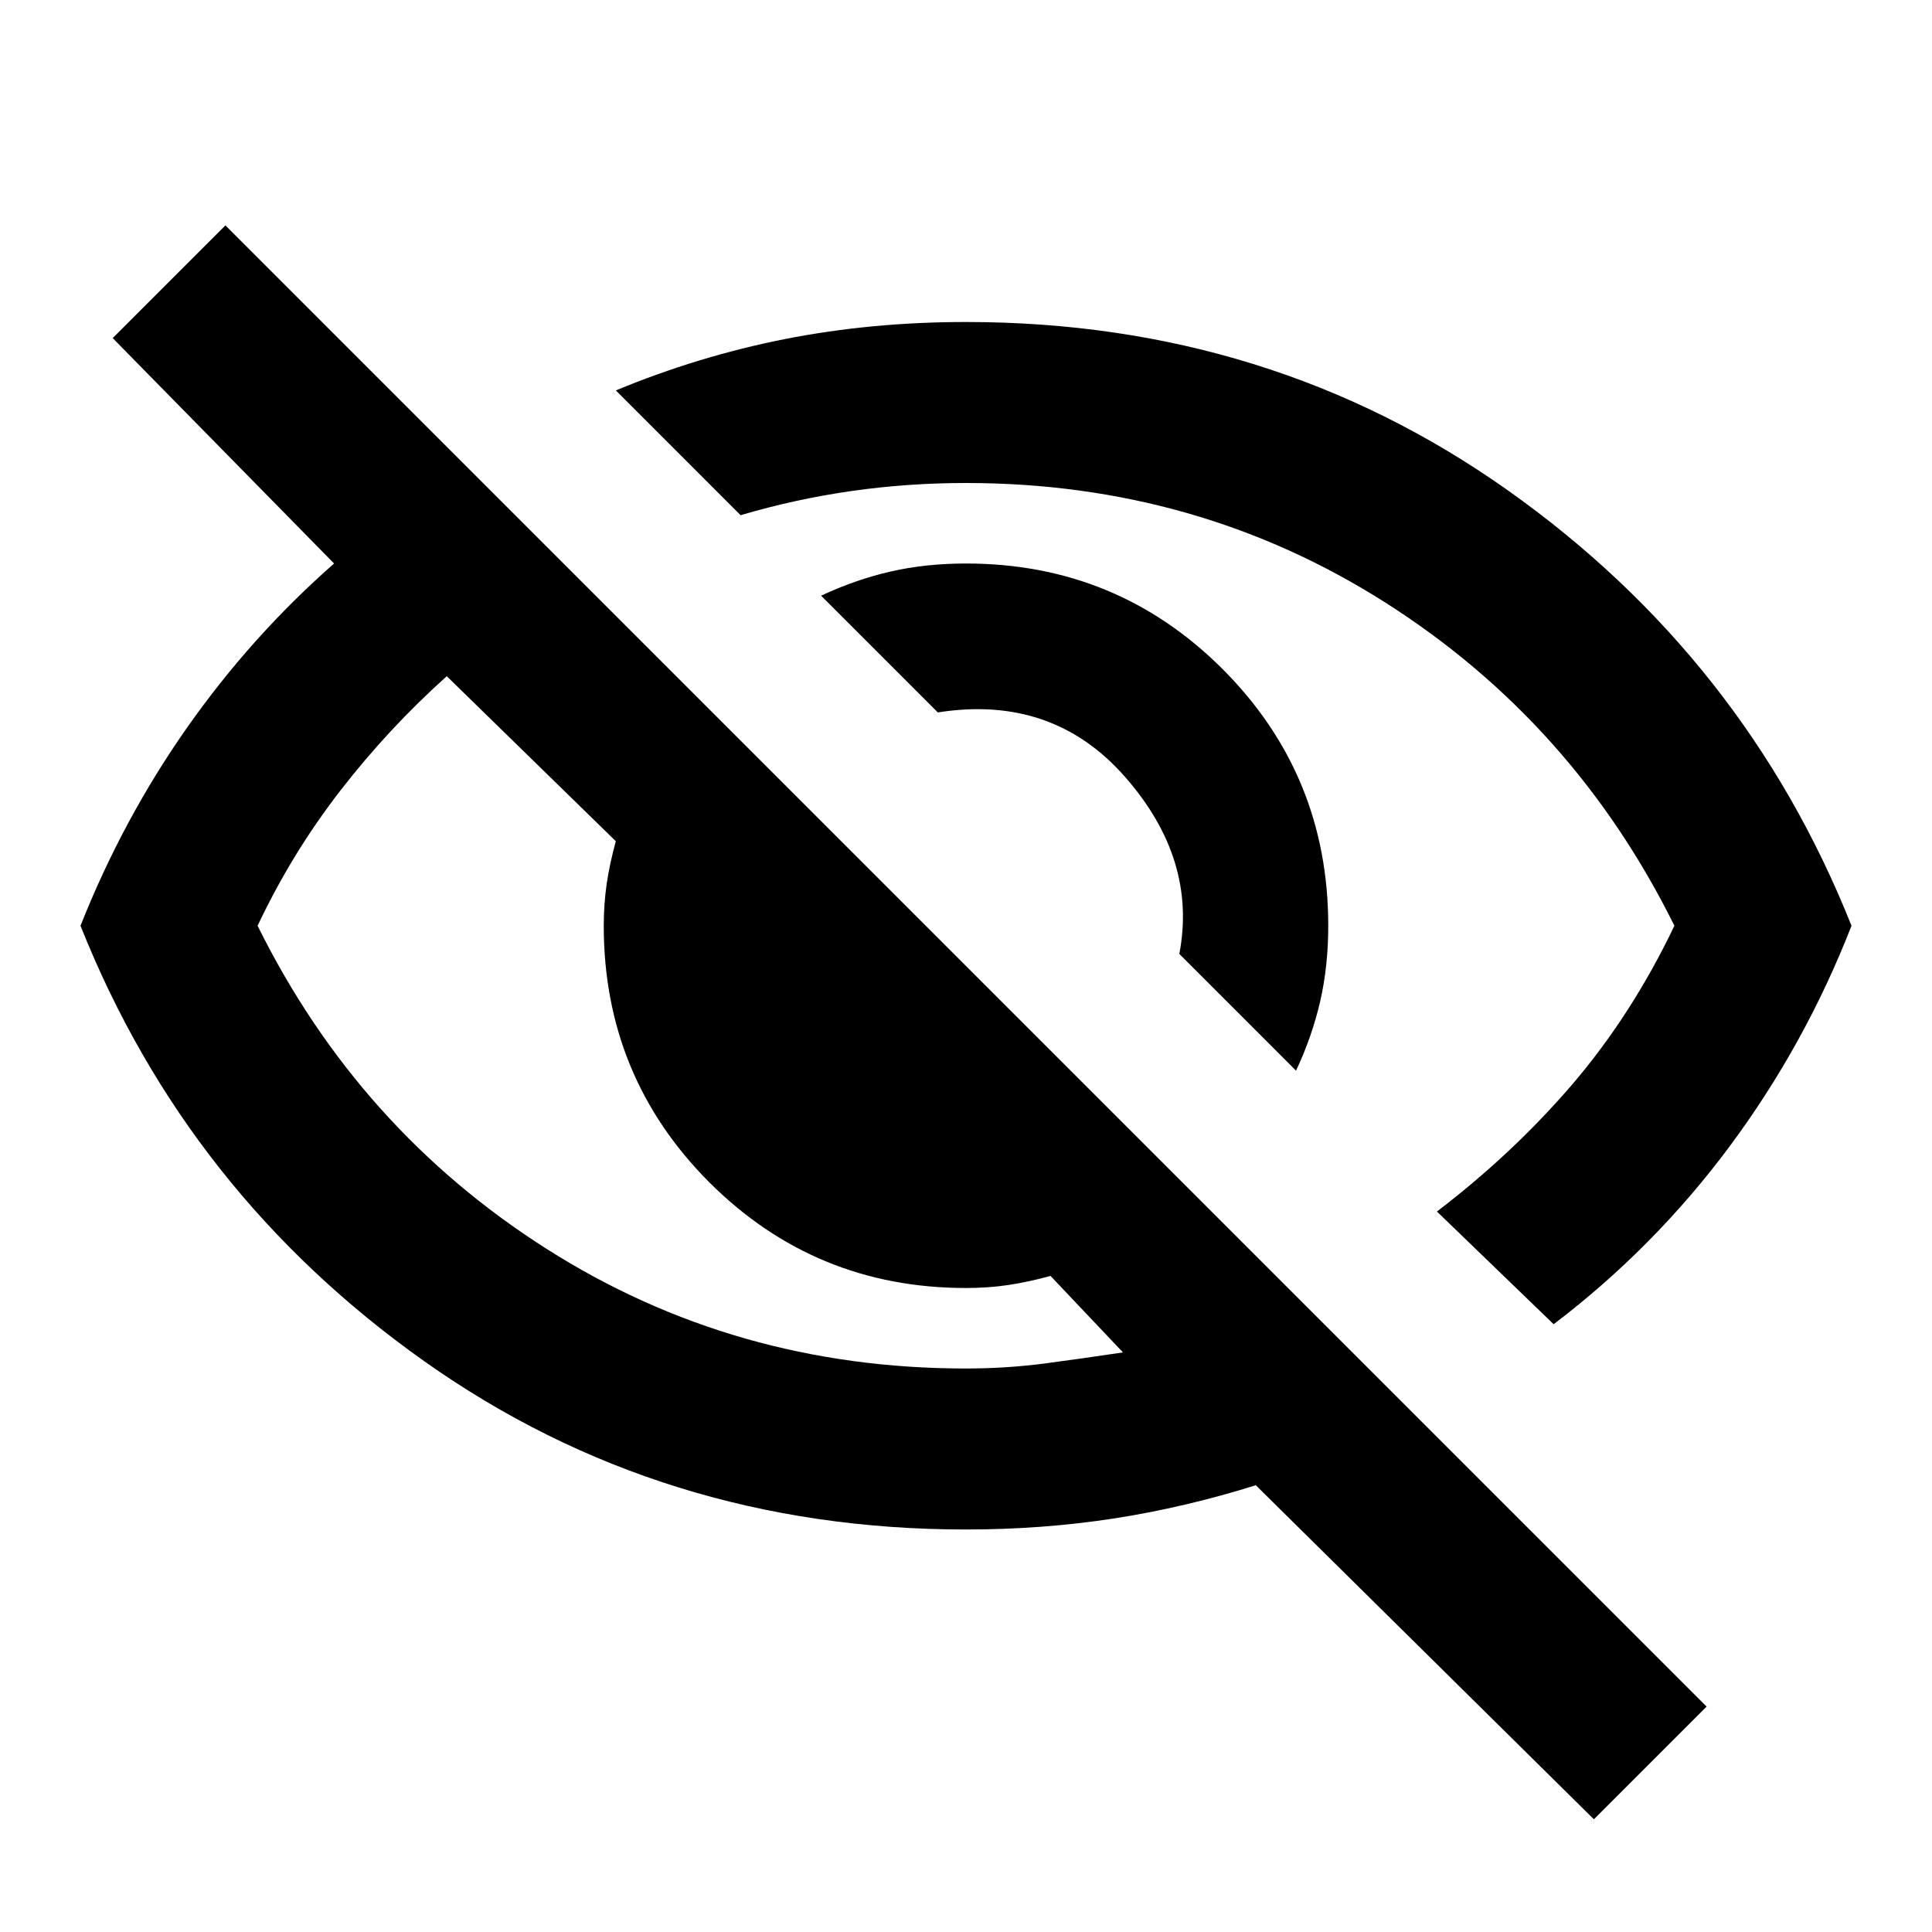
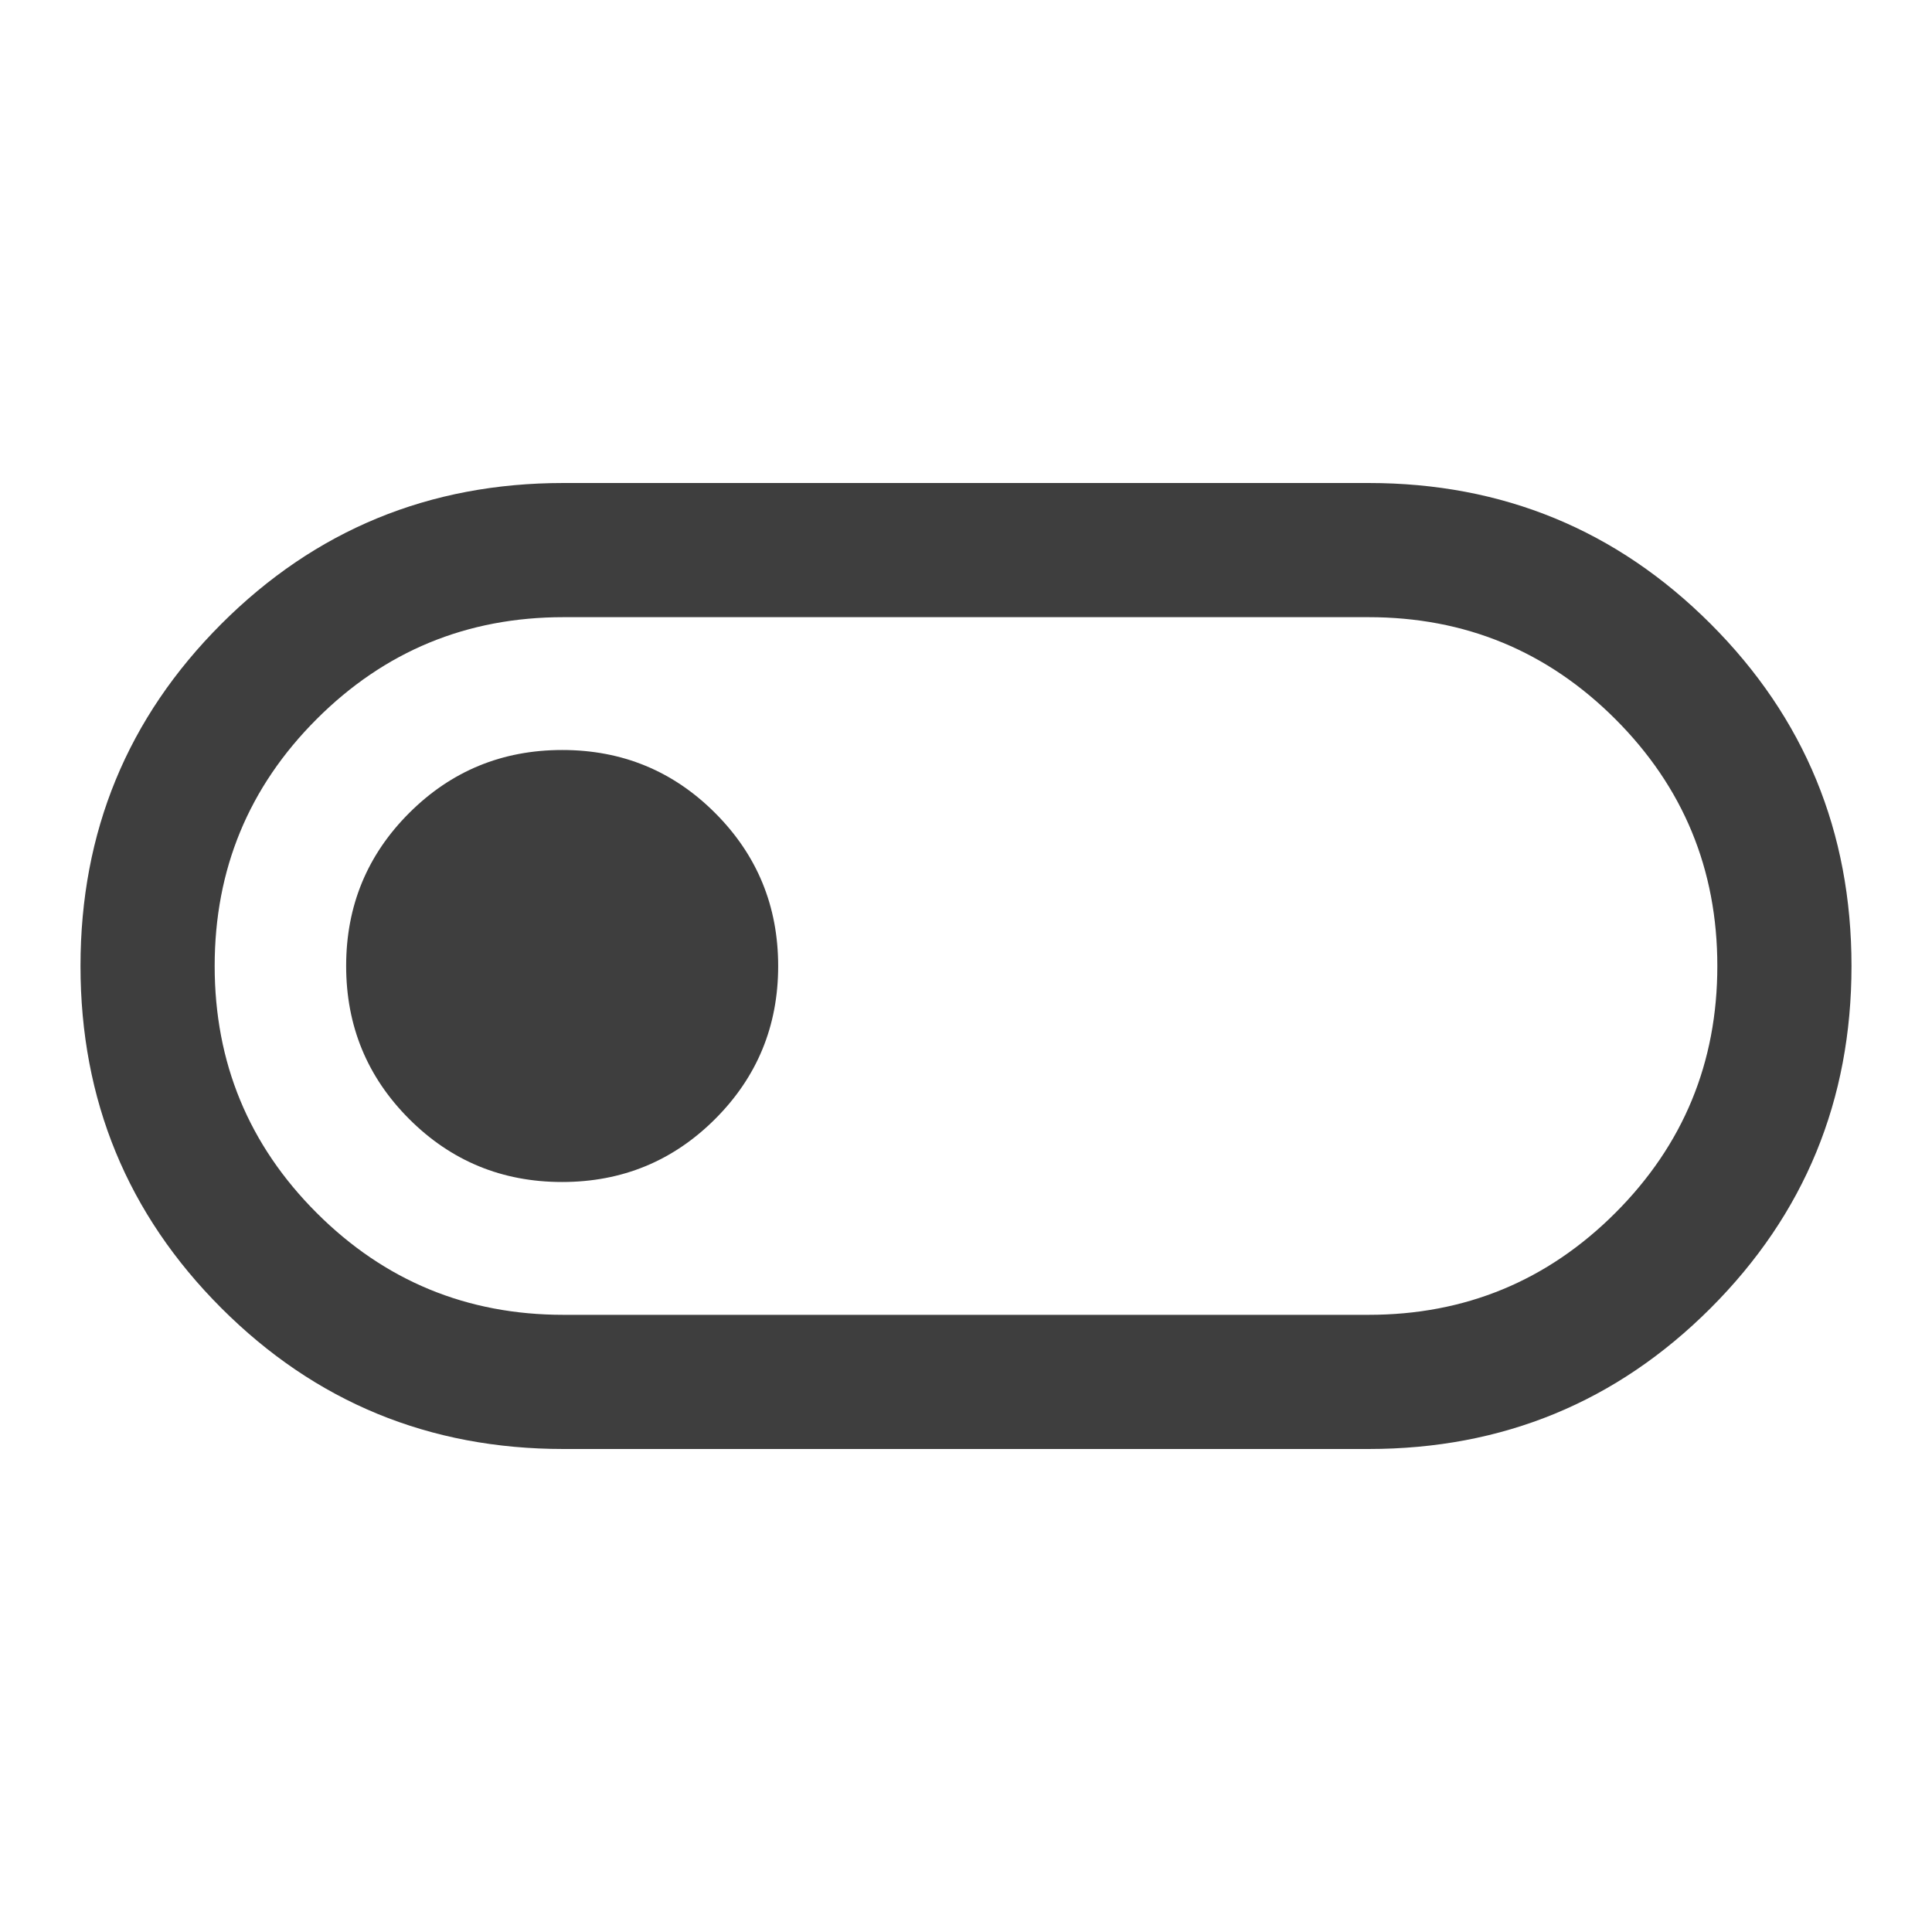
- <svg xmlns="http://www.w3.org/2000/svg" width="24" height="24" viewBox="0 0 24 24" fill="none">
-   <path d="M16.1 13.3L14.65 11.85C14.8 11.067 14.575 10.333 13.975 9.65C13.375 8.967 12.6 8.7 11.65 8.85L10.2 7.4C10.483 7.267 10.771 7.167 11.062 7.1C11.354 7.033 11.667 7 12 7C13.25 7 14.312 7.437 15.188 8.312C16.062 9.187 16.5 10.25 16.5 11.5C16.5 11.833 16.467 12.146 16.4 12.438C16.333 12.729 16.233 13.017 16.1 13.3ZM19.3 16.45L17.85 15.05C18.483 14.567 19.046 14.037 19.538 13.463C20.029 12.887 20.45 12.233 20.8 11.5C19.967 9.817 18.771 8.479 17.212 7.487C15.654 6.496 13.917 6 12 6C11.517 6 11.042 6.033 10.575 6.1C10.108 6.167 9.65 6.267 9.2 6.4L7.65 4.85C8.333 4.567 9.033 4.354 9.75 4.212C10.467 4.071 11.217 4 12 4C14.517 4 16.758 4.696 18.725 6.087C20.692 7.479 22.117 9.283 23 11.5C22.617 12.483 22.113 13.396 21.488 14.238C20.863 15.079 20.133 15.817 19.3 16.45ZM19.8 22.6L15.6 18.45C15.017 18.633 14.429 18.771 13.838 18.863C13.246 18.954 12.633 19 12 19C9.483 19 7.242 18.304 5.275 16.913C3.308 15.521 1.883 13.717 1 11.5C1.35 10.617 1.792 9.796 2.325 9.037C2.858 8.279 3.467 7.6 4.15 7L1.4 4.2L2.8 2.8L21.2 21.2L19.8 22.6ZM5.55 8.4C5.067 8.833 4.625 9.308 4.225 9.825C3.825 10.342 3.483 10.9 3.2 11.5C4.033 13.183 5.229 14.521 6.787 15.512C8.346 16.504 10.083 17 12 17C12.333 17 12.658 16.979 12.975 16.938C13.292 16.896 13.617 16.85 13.95 16.8L13.05 15.85C12.867 15.9 12.692 15.938 12.525 15.963C12.358 15.988 12.183 16 12 16C10.75 16 9.688 15.562 8.812 14.688C7.938 13.812 7.5 12.75 7.5 11.5C7.5 11.317 7.513 11.142 7.537 10.975C7.562 10.808 7.6 10.633 7.65 10.45L5.55 8.4Z" fill="black" />
+ <svg xmlns="http://www.w3.org/2000/svg" height="40px" viewBox="0 -960 960 960" width="40px" fill="#3E3E3E">
+   <path d="M280-240q-100 0-170-70T40-480q0-100 70-170t170-70h400q100 0 170 70t70 170q0 100-70 170t-170 70H280Zm0-66.67h400q72 0 122.67-50.66Q853.33-408 853.33-480t-50.66-122.67Q752-653.33 680-653.33H280q-72 0-122.67 50.66Q106.67-552 106.67-480t50.66 122.67Q208-306.67 280-306.67Zm-.71-66q44.71 0 76.04-31.29 31.34-31.3 31.34-76 0-44.71-31.3-76.04-31.29-31.33-76-31.33-44.7 0-76.04 31.29-31.33 31.3-31.33 76 0 44.71 31.29 76.04 31.3 31.33 76 31.33ZM480-480Z" />
</svg>
